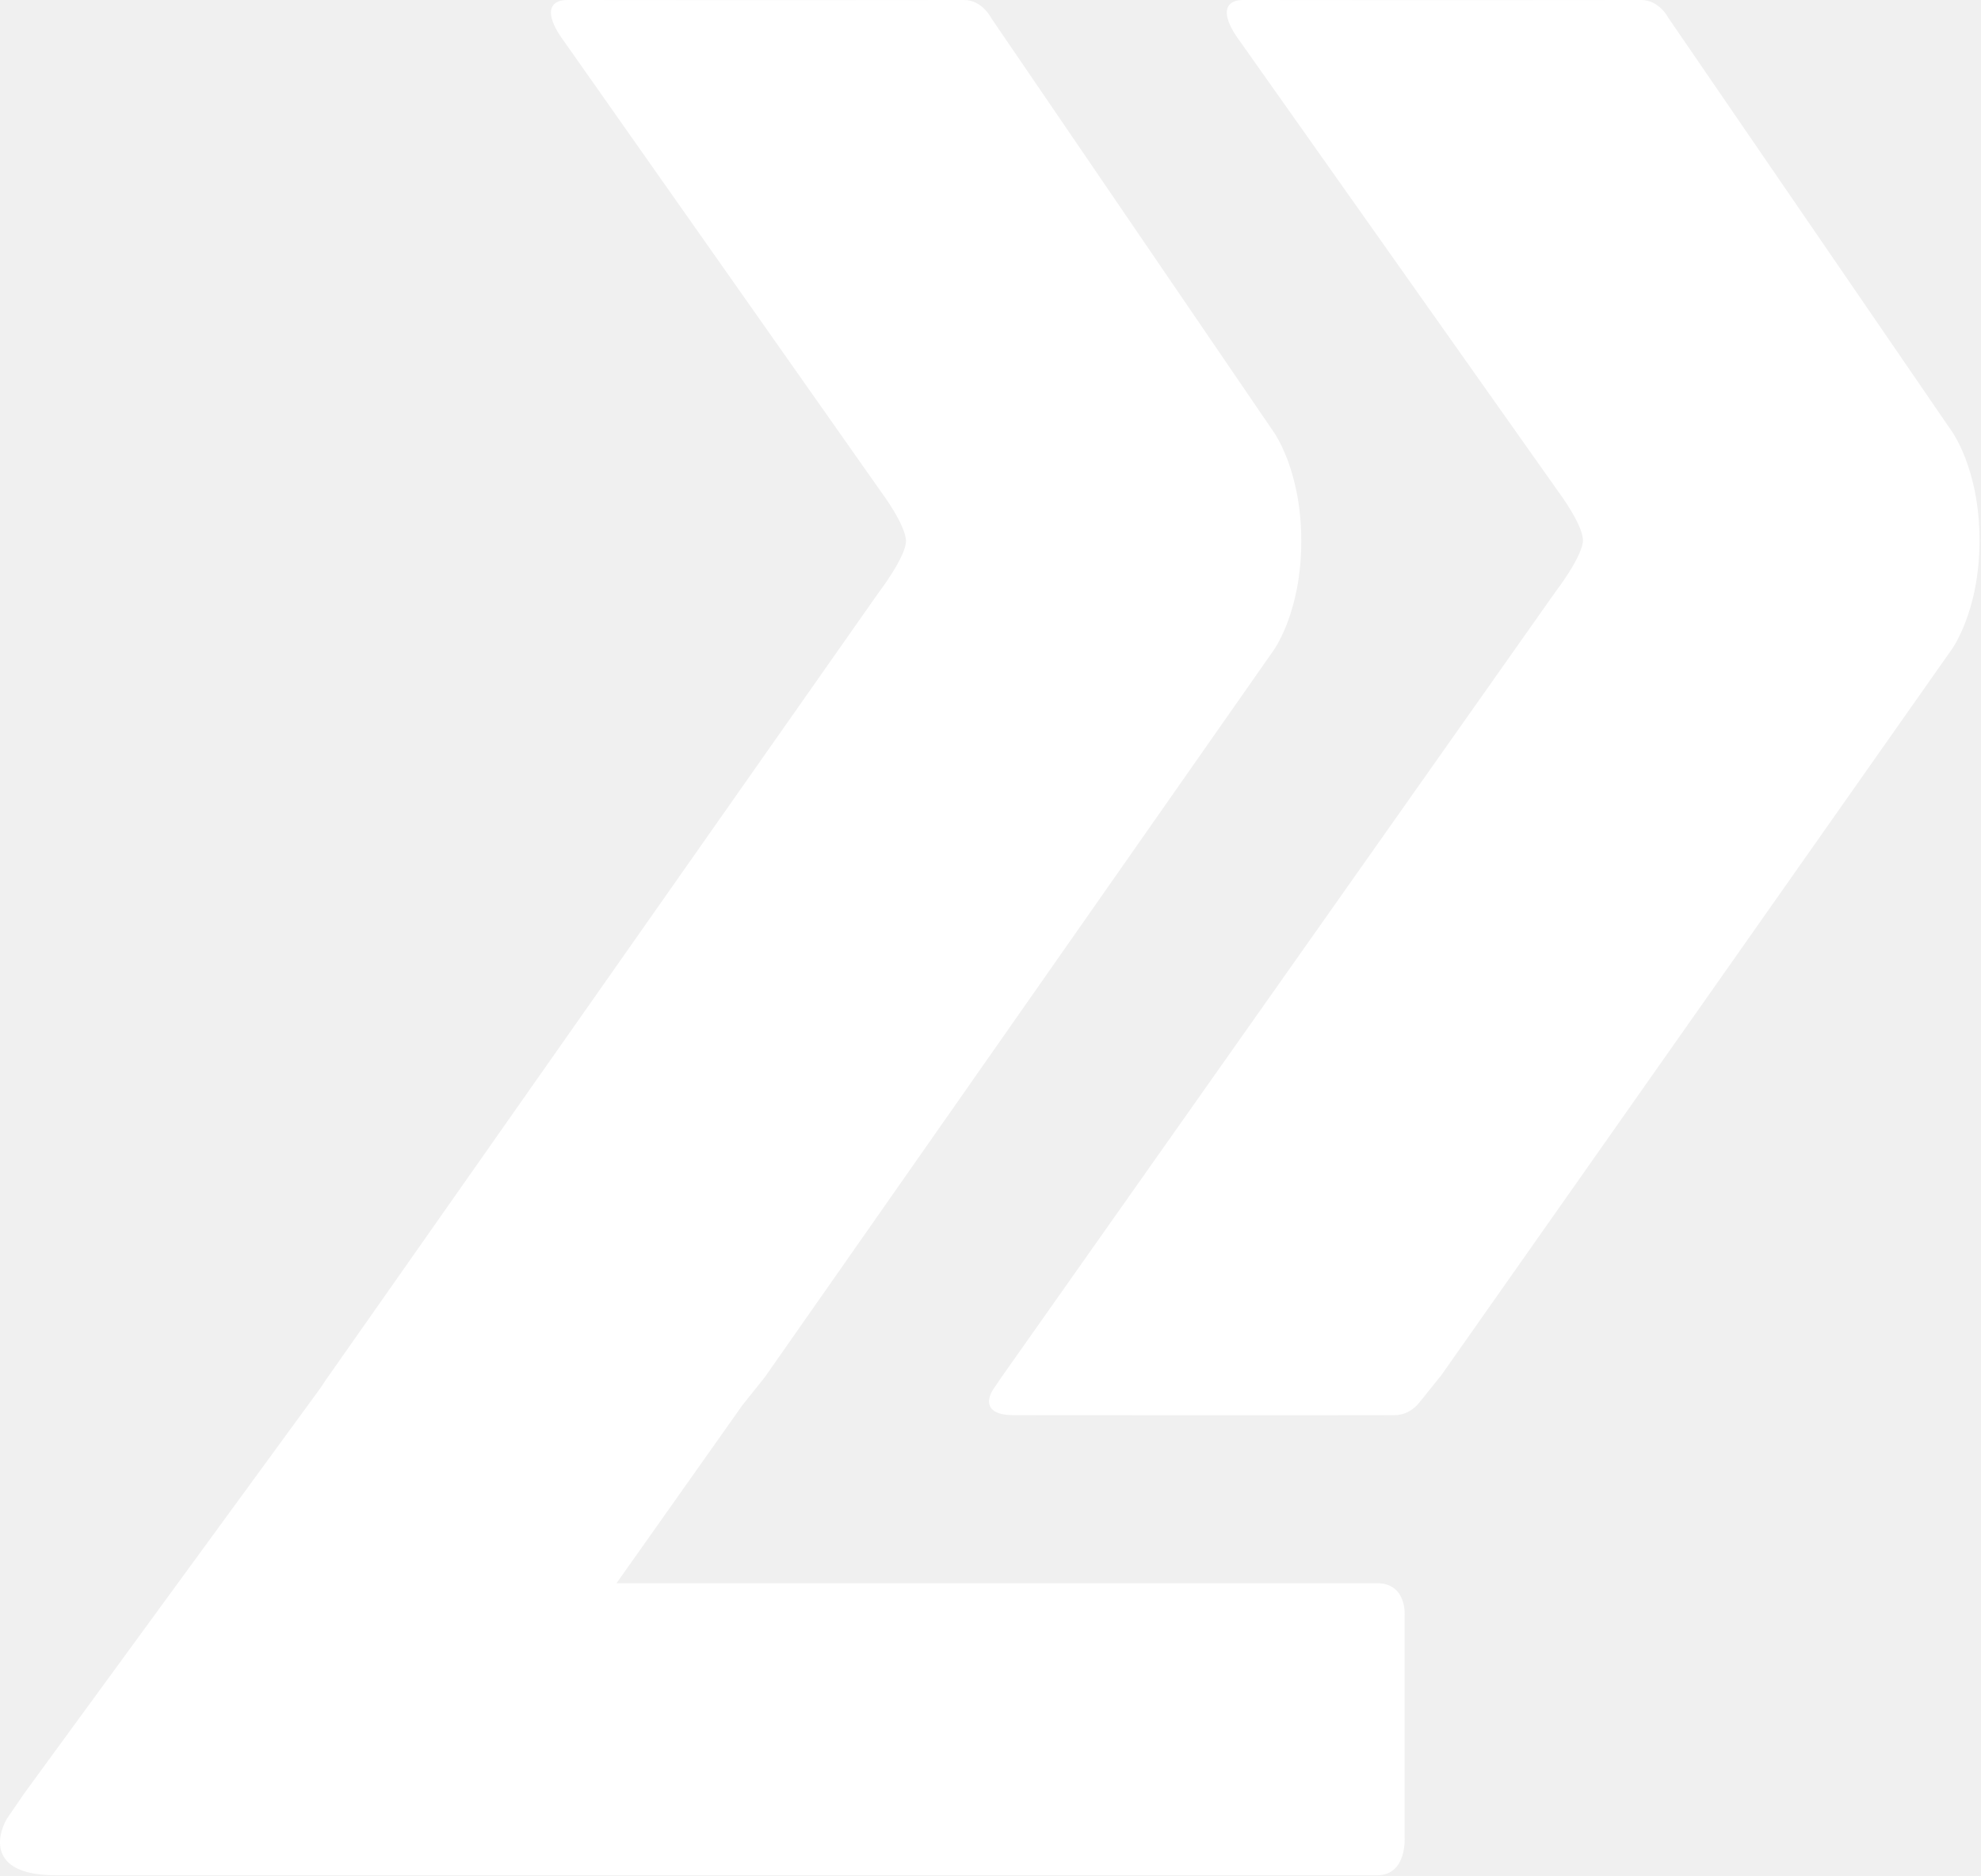
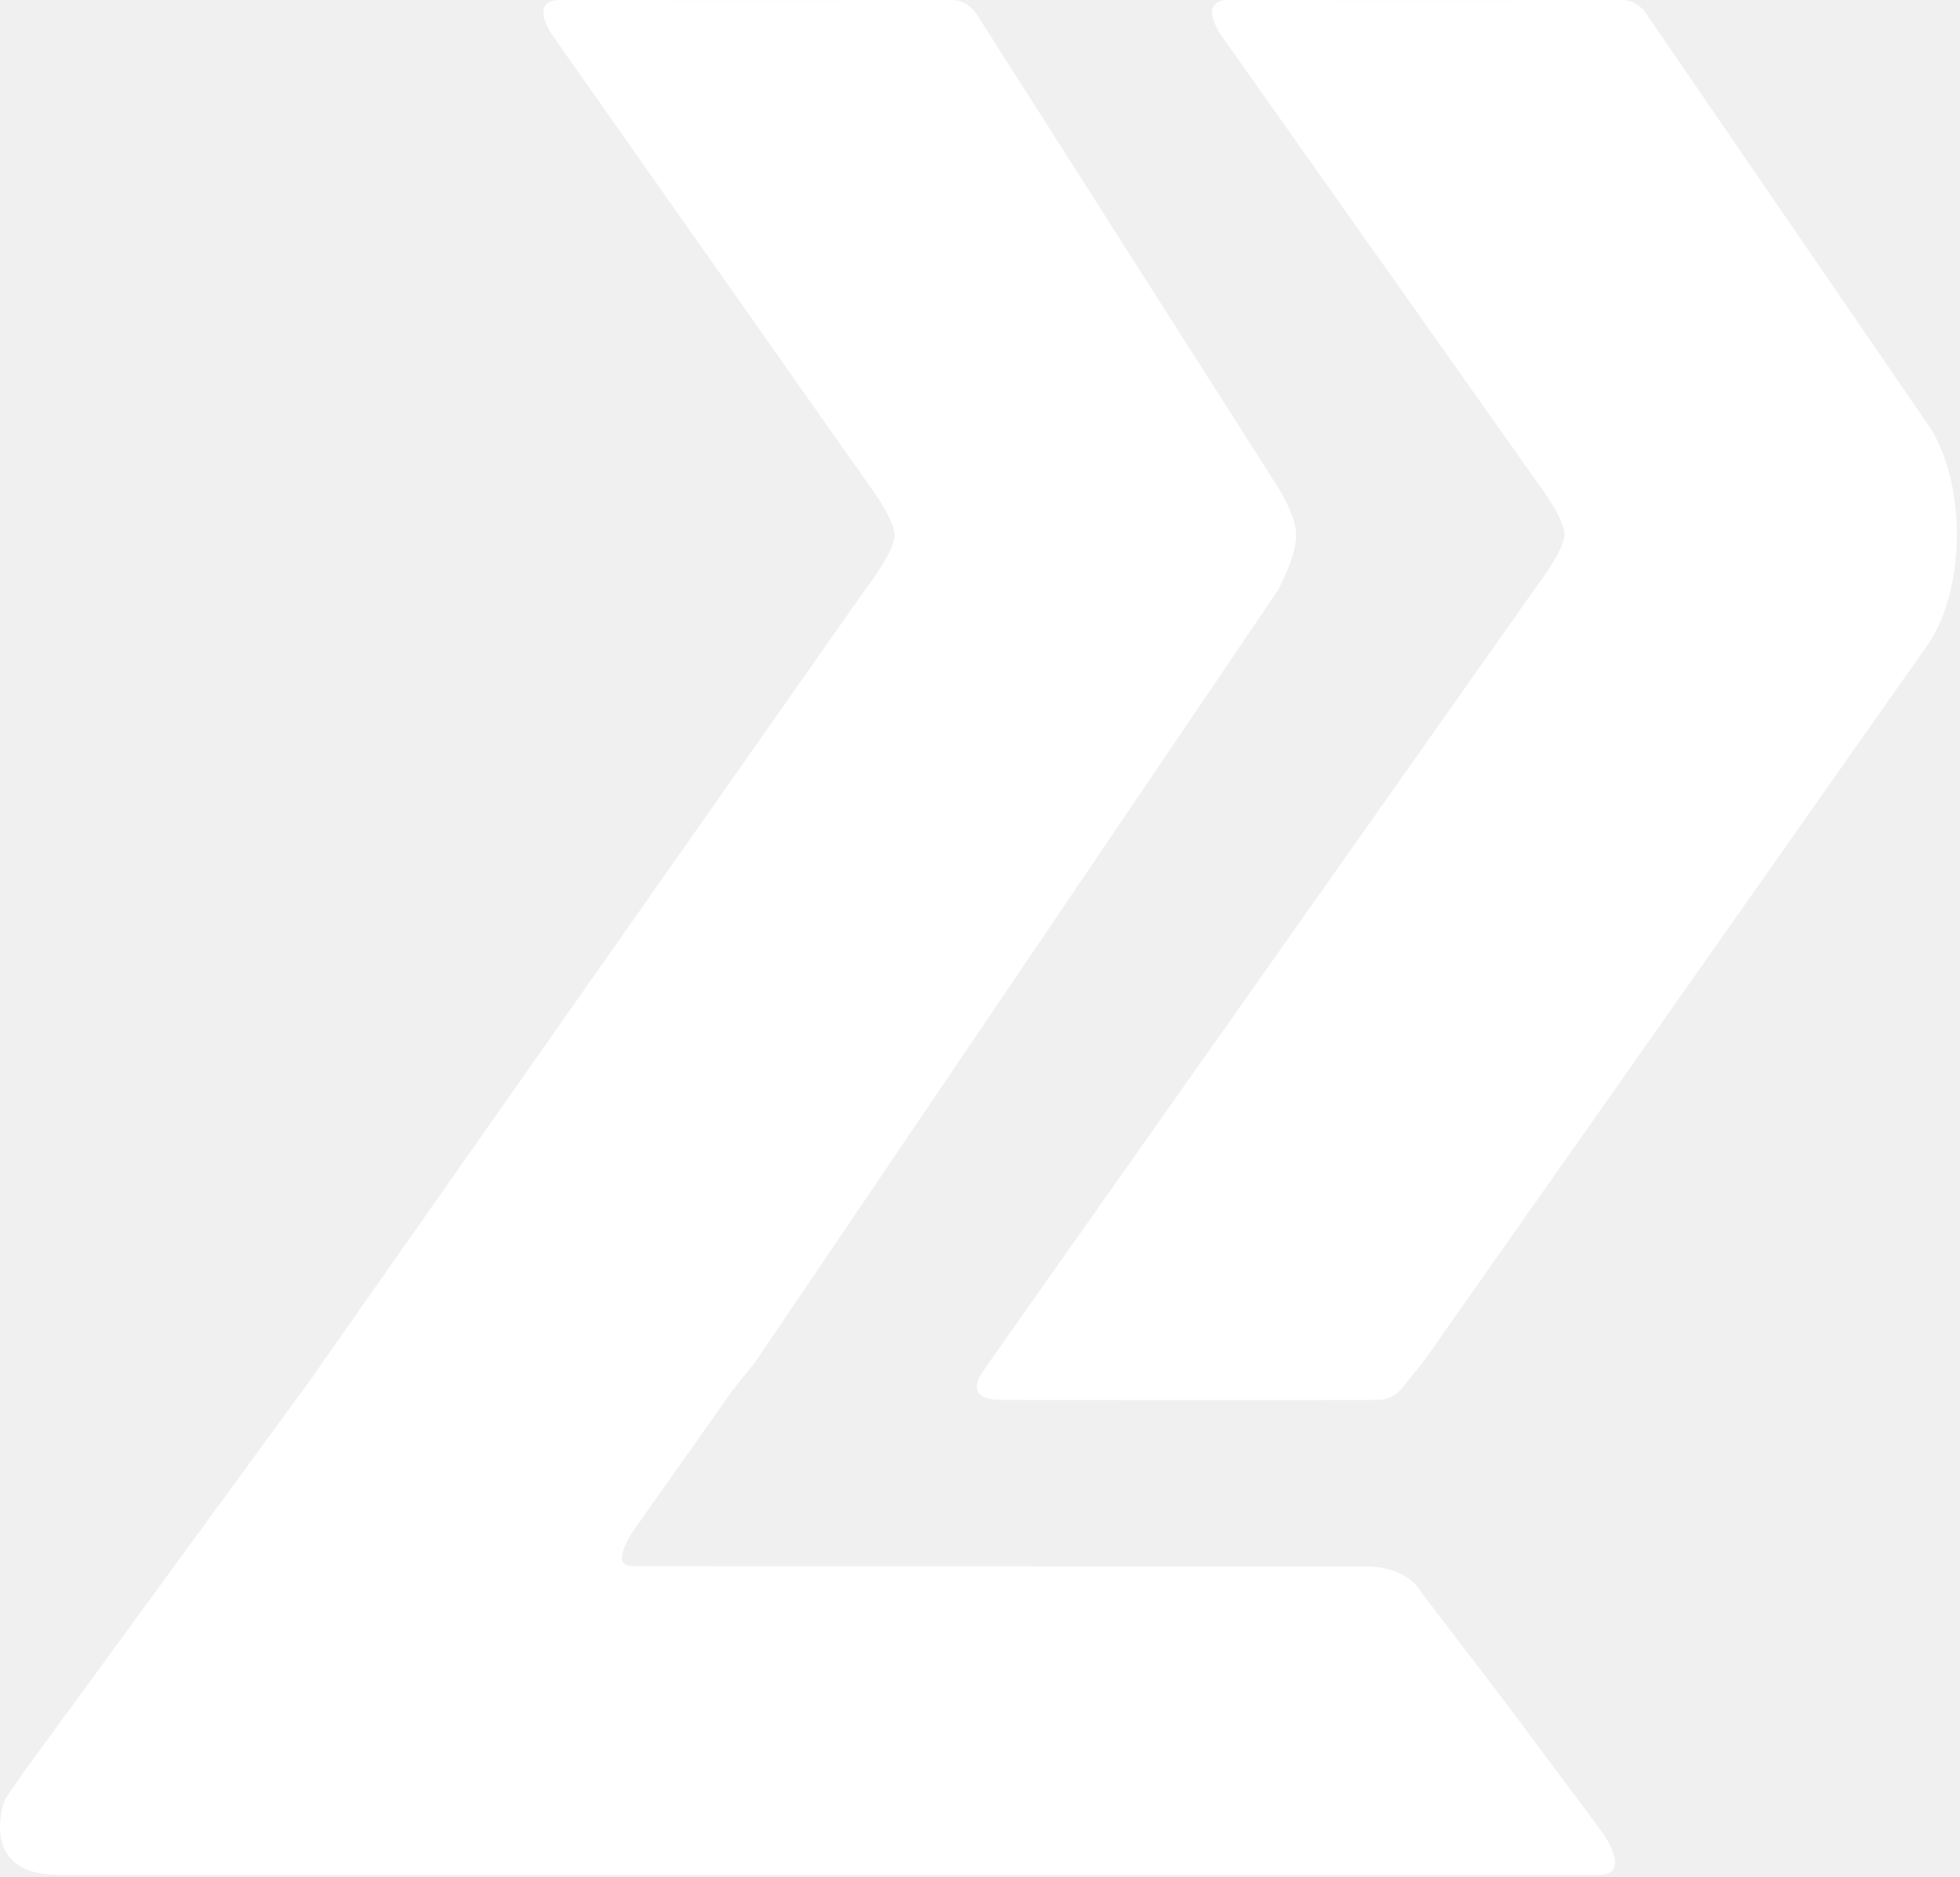
- <svg xmlns="http://www.w3.org/2000/svg" width="448" height="424" viewBox="0 0 448 424" fill="none">
-   <path d="M358.483 122.163C358.483 118.381 352.782 110.816 352.782 110.816L280.57 8.689C280.57 8.689 274.236 0.494 281.203 0.5C316.33 0.531 336.025 0.557 371.151 0.5C374.952 0.494 376.852 4.276 376.852 4.276L440.83 97.578C440.83 97.578 447.164 105.956 447.164 122.163C447.164 138.37 440.83 146.748 440.83 146.748L325.544 310.646L320.476 316.95C320.476 316.95 318.576 319.465 315.409 319.471C281.766 319.536 262.904 319.471 229.261 319.471C220.757 319.471 225.463 313.792 225.463 313.792L226.728 311.907L352.148 134.14C352.148 134.14 358.483 125.945 358.483 122.163Z" fill="white" stroke="white" />
-   <path d="M205.384 122.338C205.384 118.551 199.702 110.975 199.702 110.975L127.721 8.701C127.721 8.701 121.407 0.494 128.353 0.5C163.367 0.531 182.998 0.557 218.013 0.5C221.801 0.494 223.695 4.282 223.695 4.282L287.468 97.718C287.468 97.718 293.782 106.108 293.782 122.338C293.782 138.569 287.468 146.958 287.468 146.958L172.551 311.093L167.5 317.406L138.458 358.472H311.465C317.779 358.472 317.147 365.416 317.147 365.416V415.293C317.147 415.293 317.779 423.5 311.465 423.5H140.984H12.664C-5.337 423.5 1.965 411.504 1.965 411.504L5.86 405.822L72.79 314.243L74.051 312.355L199.07 134.333C199.07 134.333 205.384 126.126 205.384 122.338Z" fill="white" stroke="white" />
+ <svg xmlns="http://www.w3.org/2000/svg" width="448" height="429" viewBox="0 0 448 429" fill="none">
+   <path d="M358.087 122.163C358.087 118.381 352.386 110.816 352.386 110.816L280.174 8.689C280.174 8.689 273.84 0.494 280.808 0.5C315.935 0.531 335.629 0.557 370.756 0.5C374.557 0.494 376.457 4.276 376.457 4.276L440.434 97.578C440.434 97.578 446.769 105.956 446.769 122.163C446.769 138.37 440.434 146.748 440.434 146.748L325.148 310.646L320.081 316.95C320.081 316.95 318.181 319.465 315.013 319.471C281.371 319.536 262.509 319.471 228.866 319.471C220.361 319.471 225.067 313.792 225.067 313.792L226.332 311.907L351.753 134.14C351.753 134.14 358.087 125.945 358.087 122.163Z" fill="white" stroke="white" />
+   <path d="M204.988 122.338C204.988 118.551 199.306 110.975 199.306 110.975L127.325 8.701C127.325 8.701 121.011 0.494 127.956 0.5C162.971 0.531 182.602 0.557 217.616 0.5C221.405 0.494 223.299 4.282 223.299 4.282L291.268 110.975C291.268 110.975 295.768 117.677 295.768 122.338C295.768 127 291.768 134.5 291.768 134.5L172.155 311.093L167.104 317.406L144.768 348.99C144.768 348.99 137.768 358.473 144.768 358.473C169.105 358.48 254.362 358.5 311.768 358.5C321.768 358.5 324.268 364 324.268 364L343.768 389.5L365.768 419C365.768 419 372.268 428 365.768 428H140.767H13.268C-4.733 428 1.569 411.504 1.569 411.504L5.464 405.822L72.394 314.243L73.655 312.355L198.674 134.333C198.674 134.333 204.988 126.126 204.988 122.338Z" fill="white" stroke="white" />
</svg>
